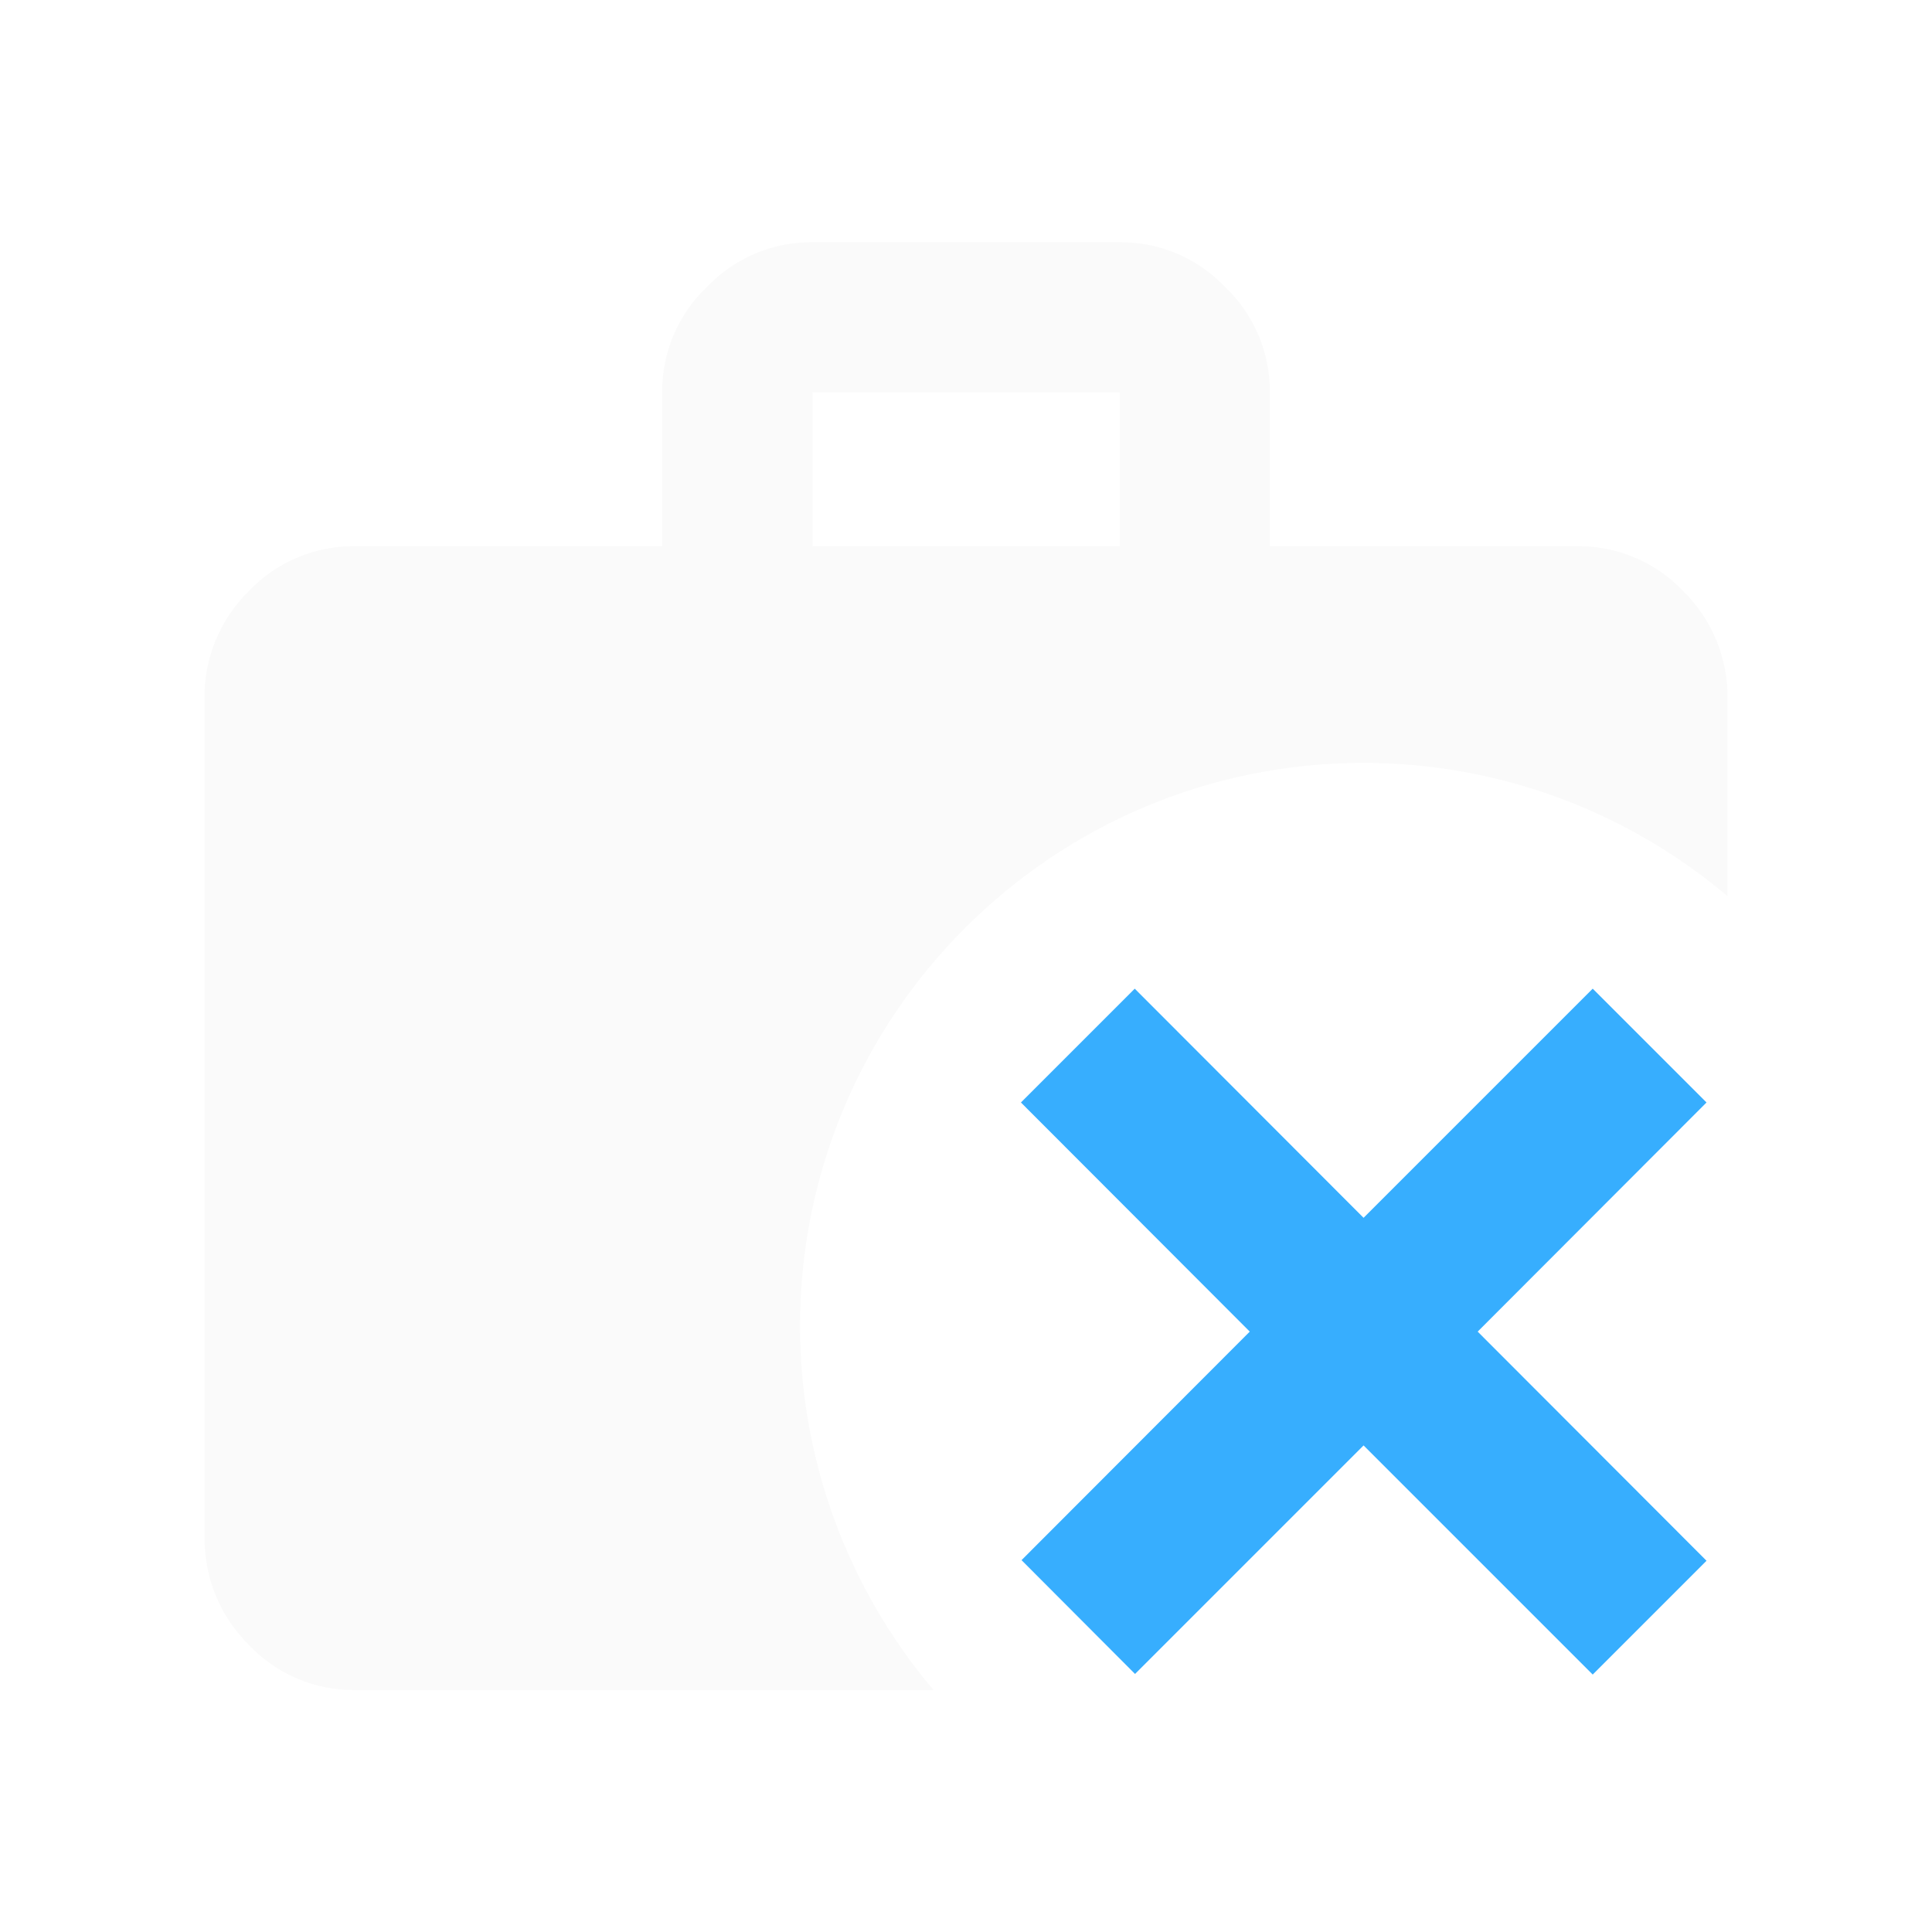
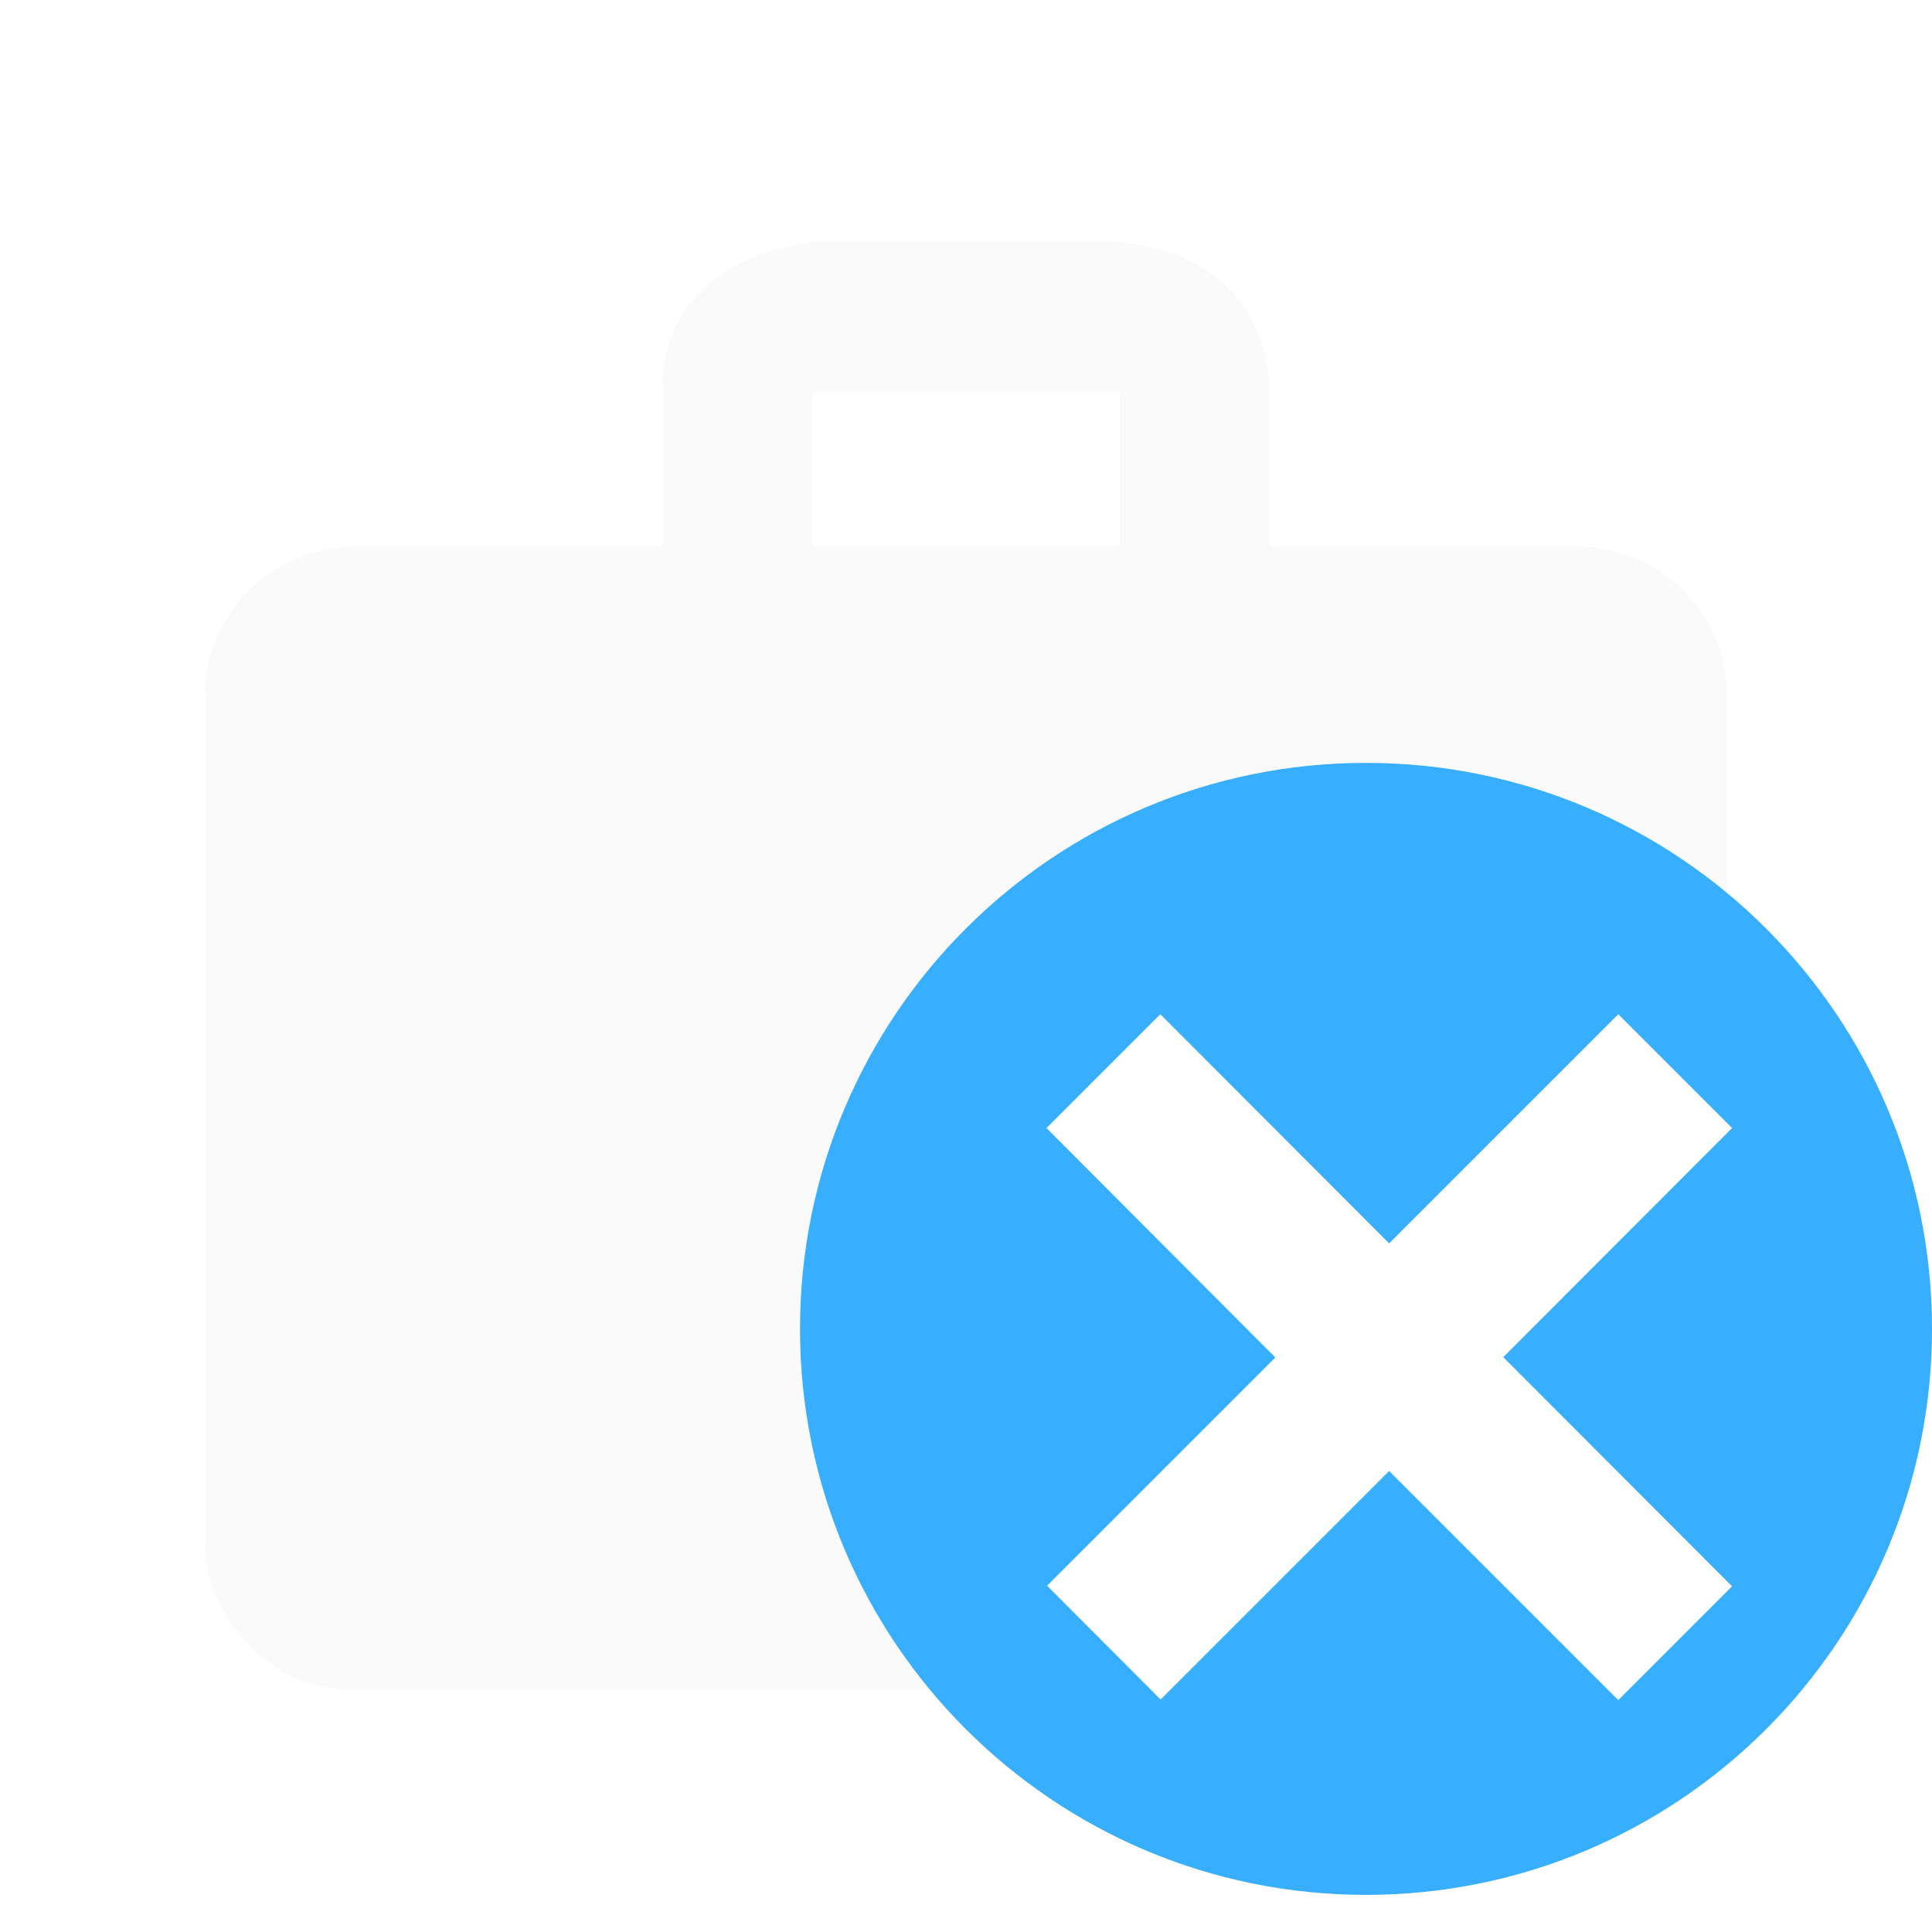
<svg xmlns="http://www.w3.org/2000/svg" xml:space="preserve" width="24" height="24" viewBox="0 0 6.349 6.349">
-   <path d="M2.67.796a.474.474 0 0 0-.347.147.474.474 0 0 0-.147.346v.506h-1.01a.474.474 0 0 0-.347.146.487.487 0 0 0-.147.358v2.75c0 .14.05.26.147.358a.474.474 0 0 0 .347.147h1.902a1.852 1.852 0 0 1-.439-1.195 1.852 1.852 0 0 1 1.852-1.852 1.852 1.852 0 0 1 1.196.438v-.646a.487.487 0 0 0-.147-.358.474.474 0 0 0-.347-.146h-1.01v-.506a.474.474 0 0 0-.147-.346.474.474 0 0 0-.346-.147zm0 .493h1.01v.506H2.67z" style="fill:#fafafa" />
-   <path d="m5.234 3.249-.753.753-.752-.753-.374.374.752.753-.75.751.373.374.751-.751.753.753.374-.374-.752-.753.752-.753Z" style="fill:#37aefe" />
+   <path d="M2.67.796c-.054.005-.497.061-.494.493v.506h-1.01a.498.498 0 0 0-.494.504v2.75c0 .14.05.26.147.358.09.095.216.148.347.147H3.06a1.86 1.86 0 0 1-.431-1.187 1.86 1.86 0 0 1 1.86-1.86 1.86 1.86 0 0 1 1.188.429v-.661a.498.498 0 0 0-.494-.48h-1.01v-.506c0-.057-.015-.447-.493-.493H2.669zm0 .493h1.01v.506H2.67v-.506z" style="fill:#fafafa;fill-opacity:1" />
+   <path d="M4.489 2.507a1.86 1.86 0 0 0-1.86 1.86 1.86 1.86 0 0 0 1.86 1.86 1.86 1.86 0 0 0 1.86-1.86 1.86 1.86 0 0 0-1.86-1.86zm-.676.826.752.753.753-.753.374.374-.752.753.752.753-.374.374-.753-.753-.751.751-.373-.374.75-.75-.752-.754z" style="fill:#37aefe;fill-opacity:1;stroke:none;stroke-width:.529;stroke-linecap:round;paint-order:stroke fill markers" />
</svg>
